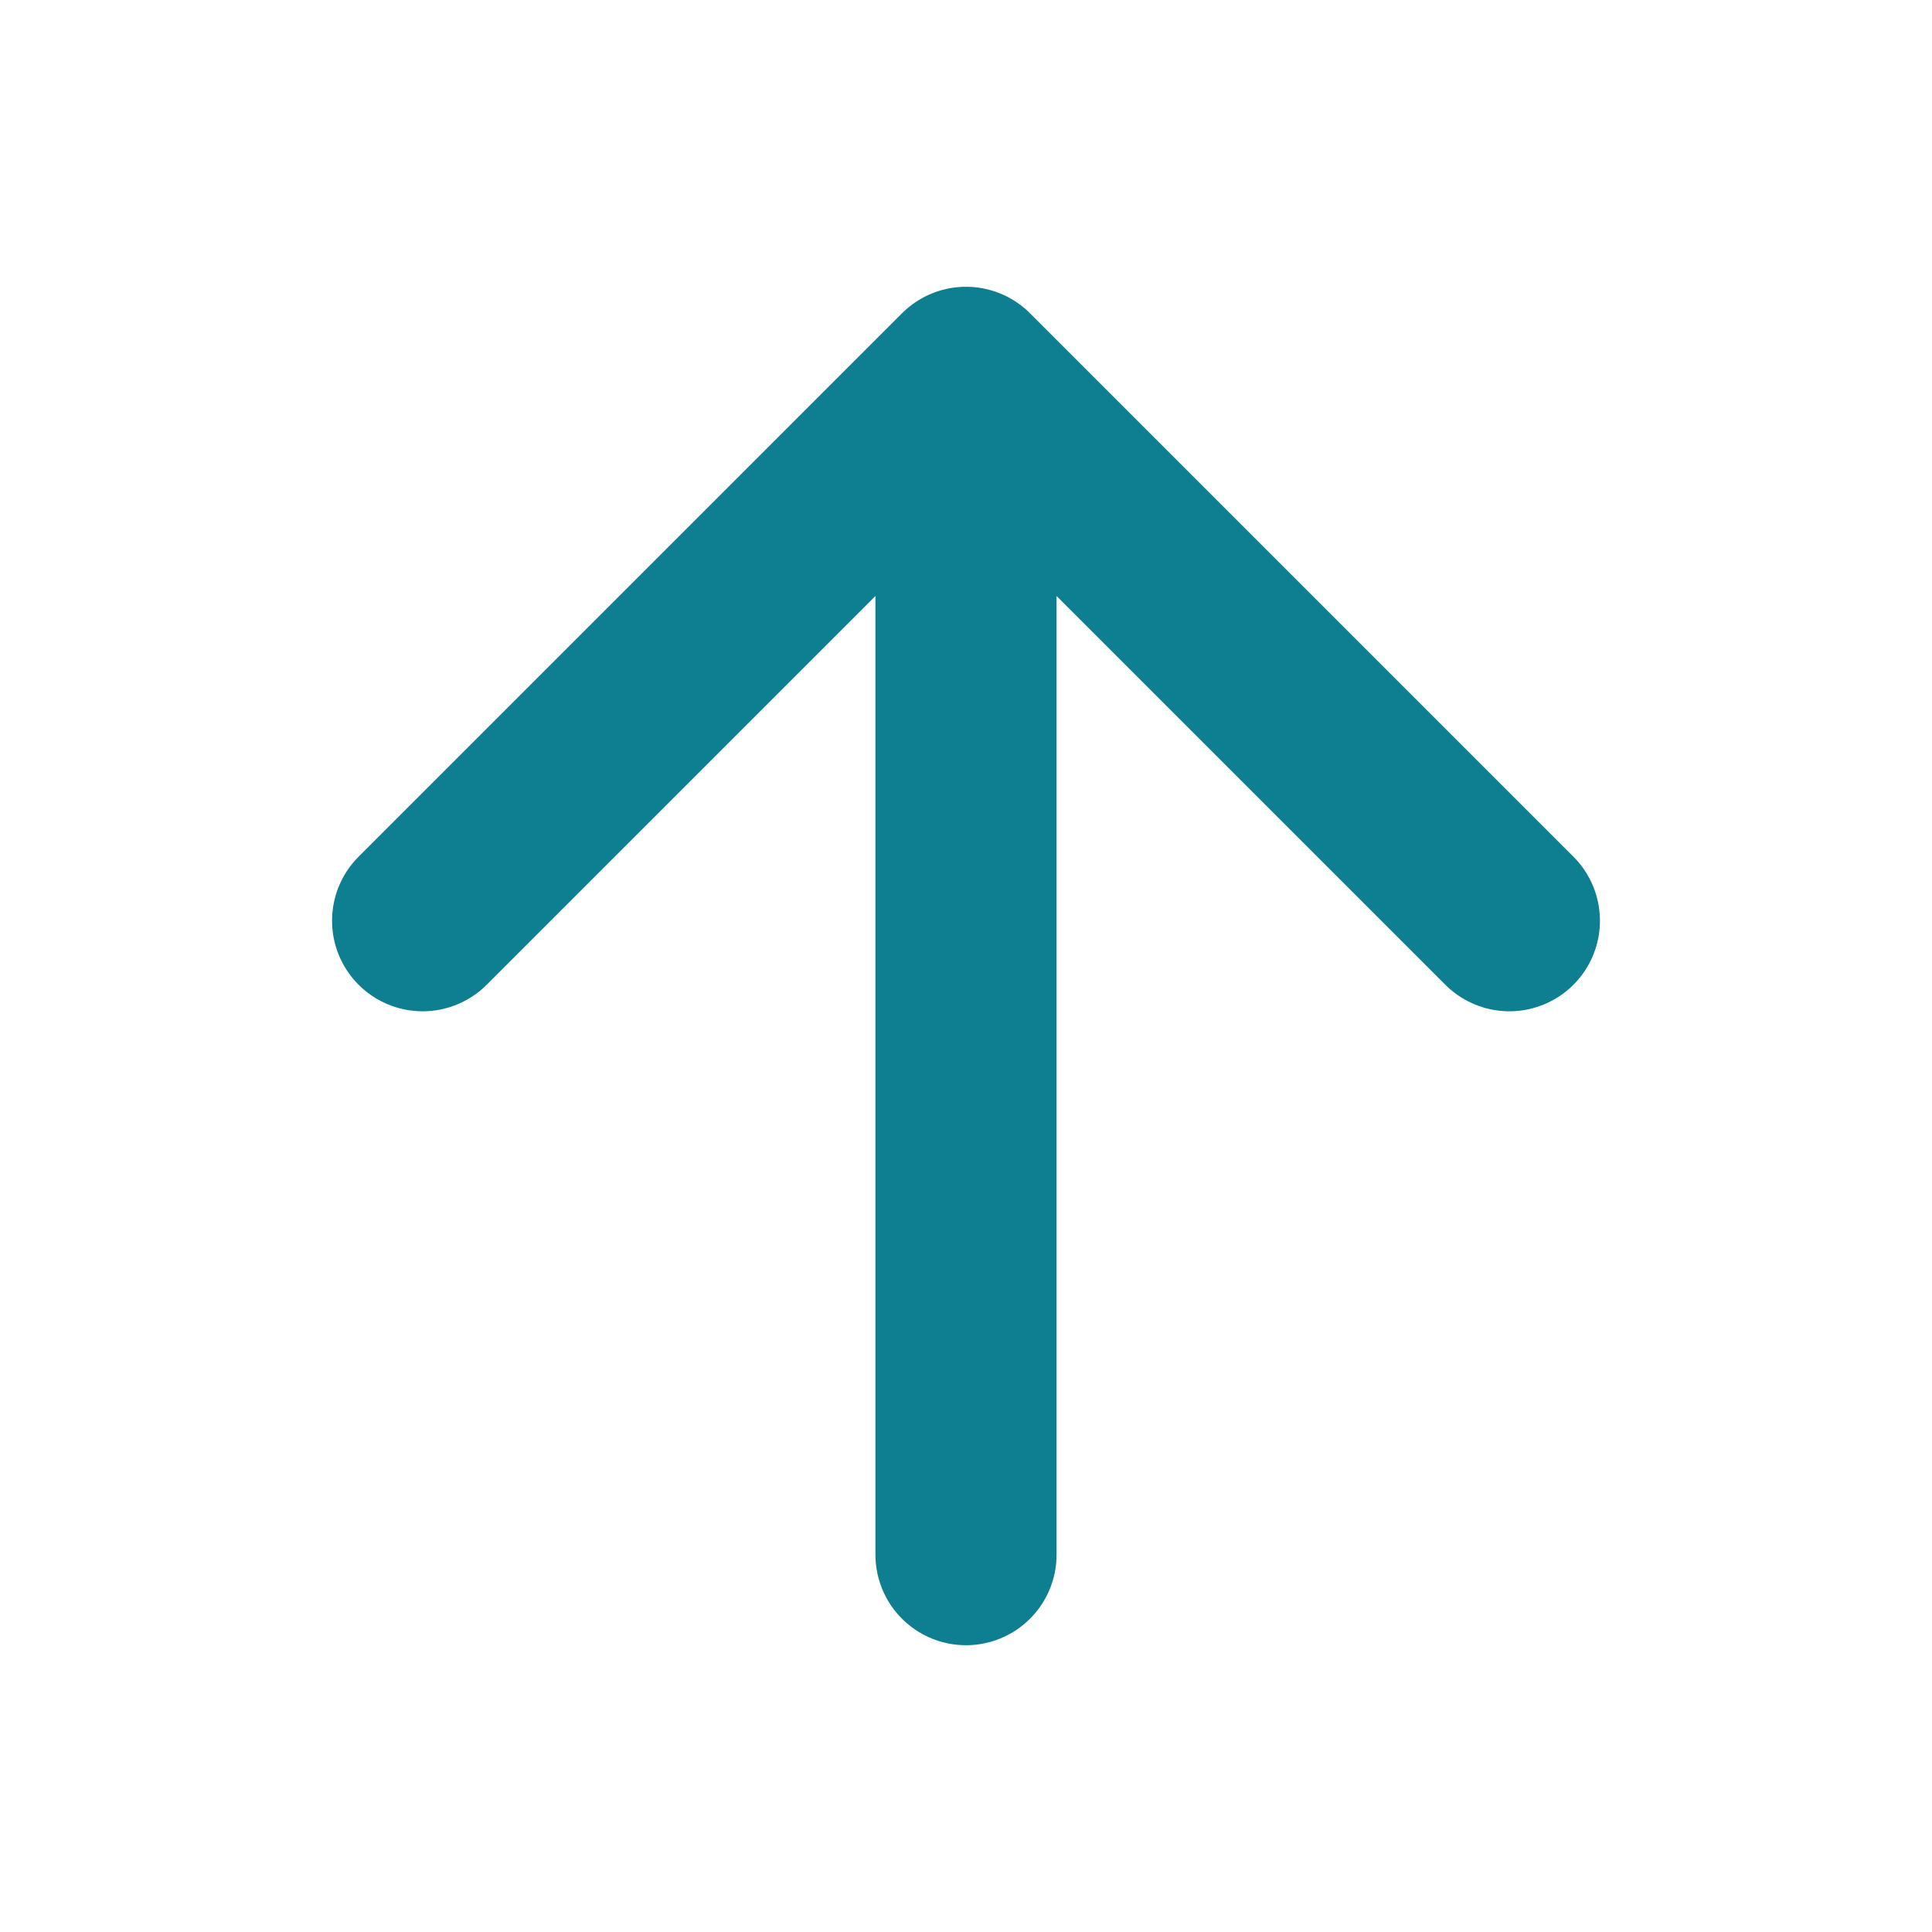
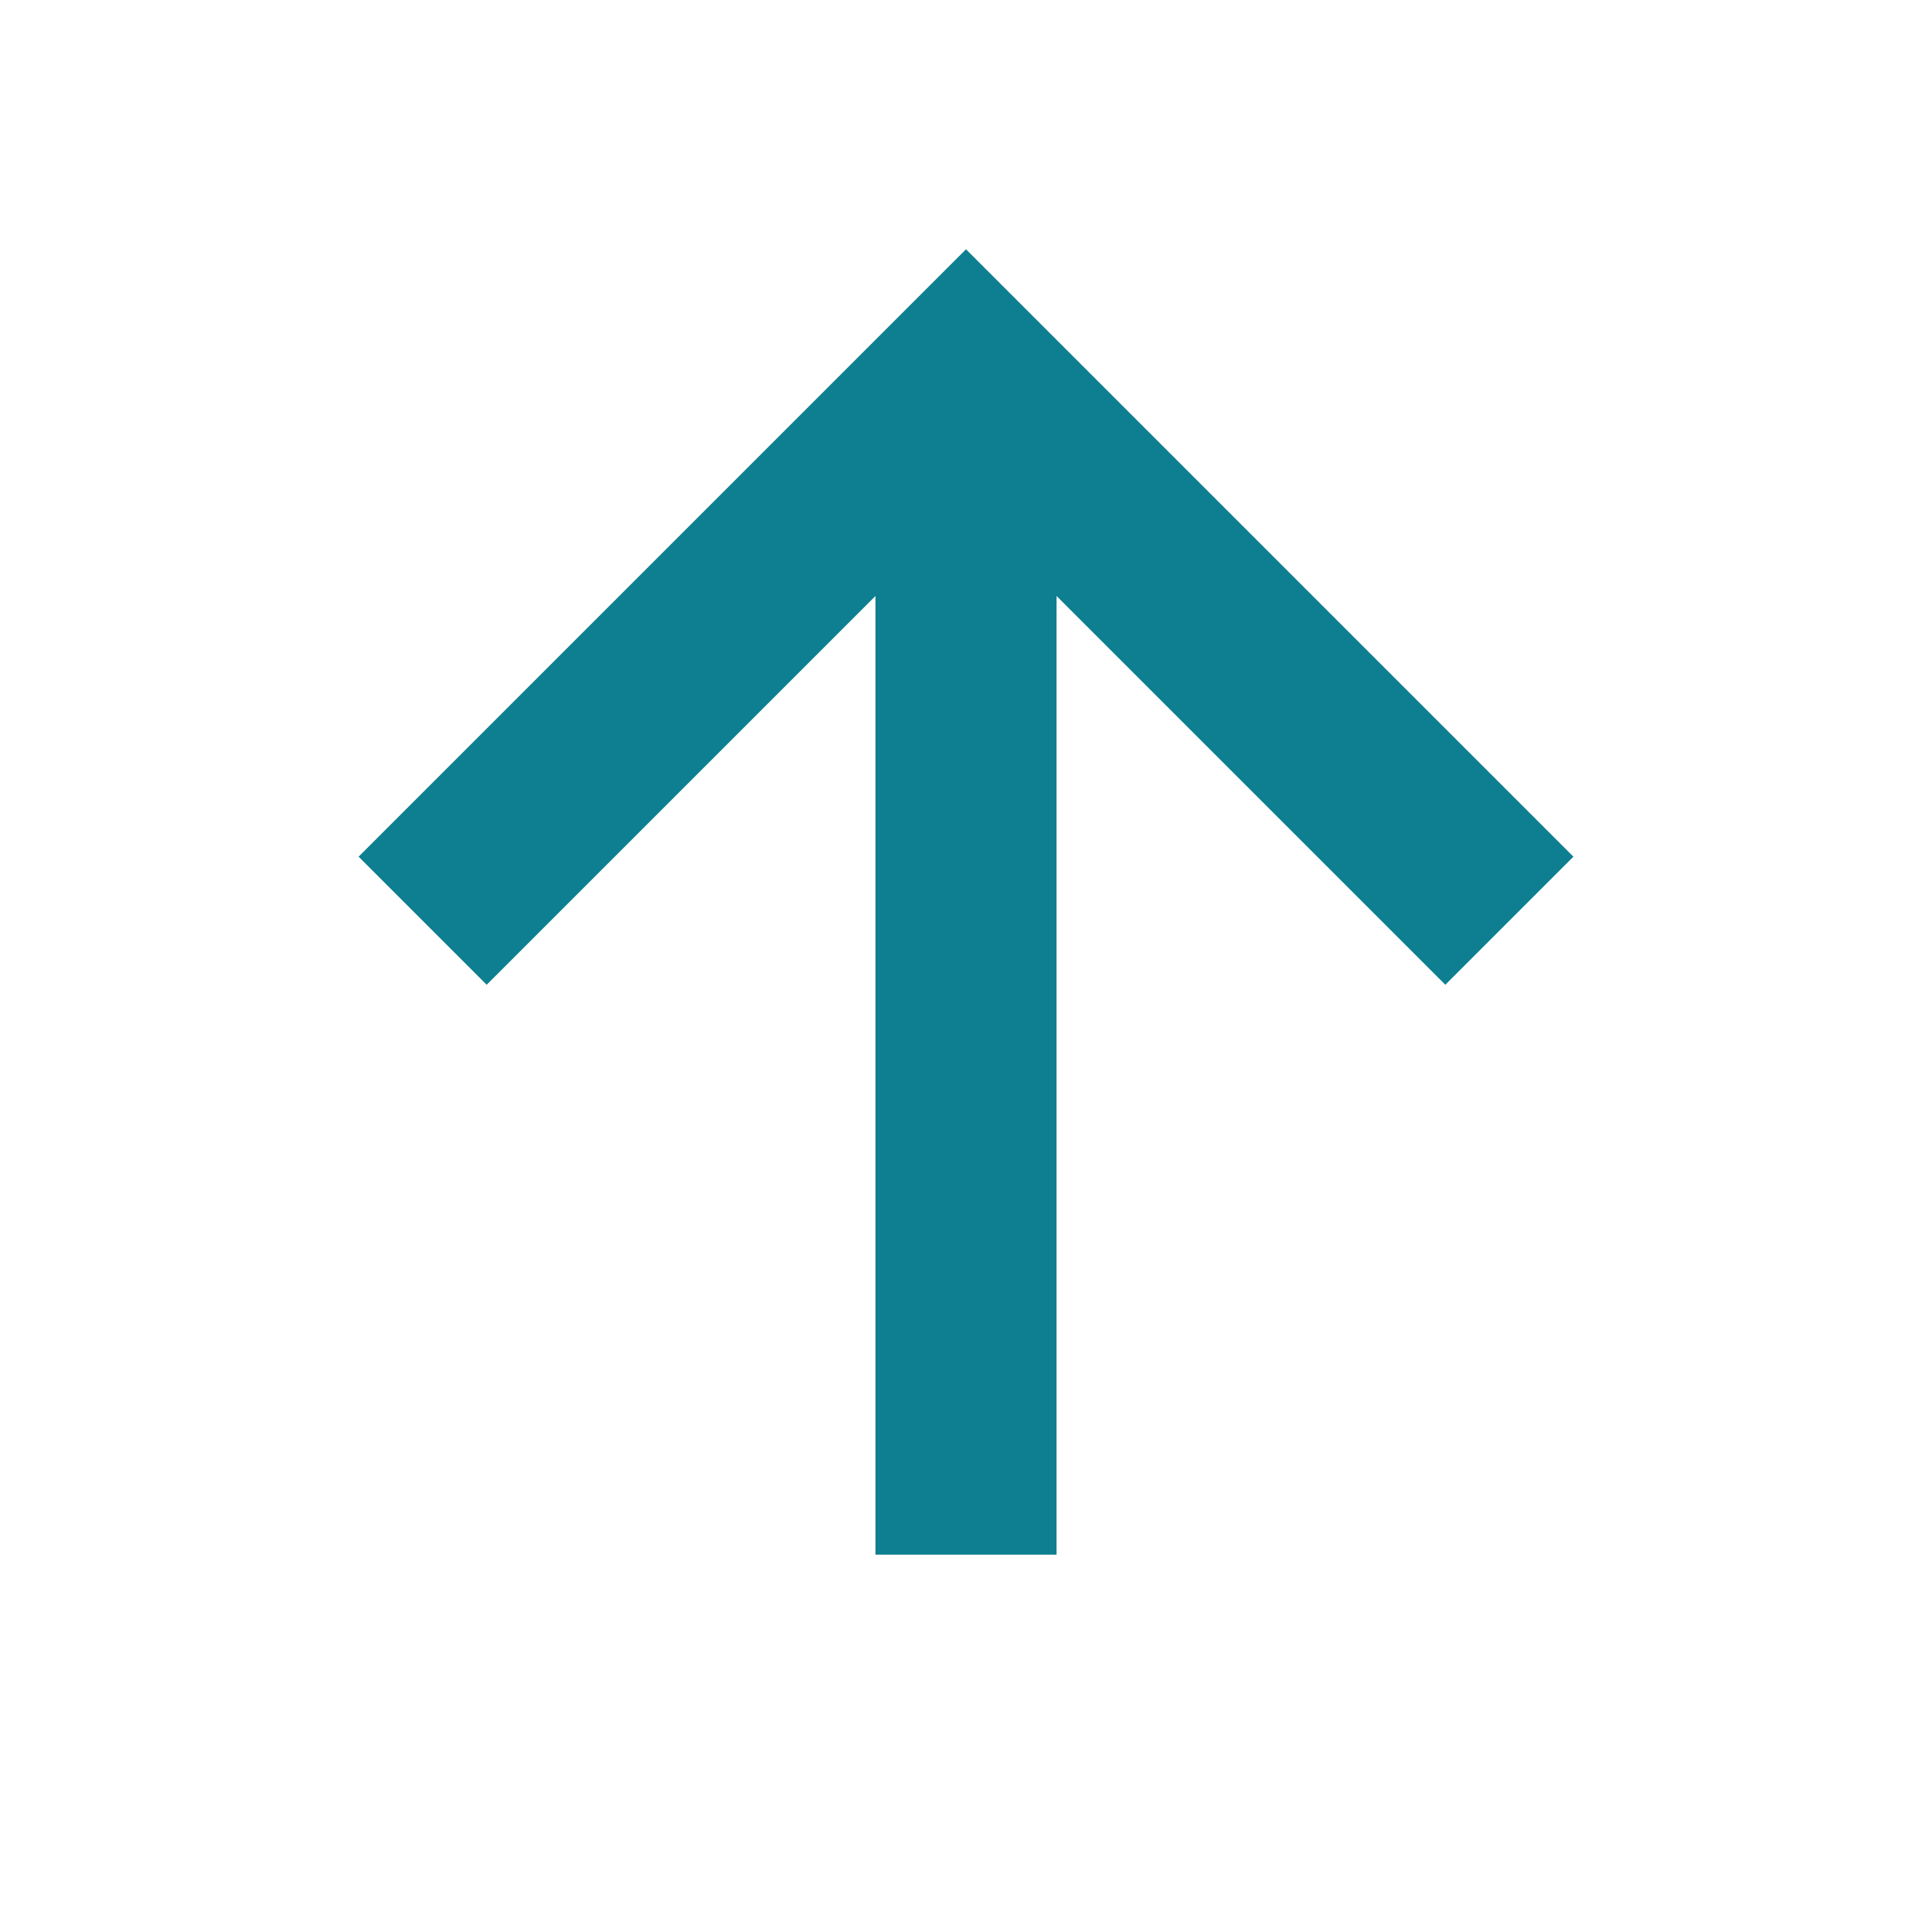
- <svg xmlns="http://www.w3.org/2000/svg" class="ionicon" viewBox="0 0 512 512">
-   <path fill="none" stroke="#0d7f90" stroke-linecap="round" stroke-linejoin="round" stroke-width="48" d="M112 244l144-144 144 144M256 120v292" />
+ <svg xmlns="http://www.w3.org/2000/svg" fill="none" stroke="#0d7f90" strokeLinecap="round" strokeLinejoin="round" viewBox="0 0 512 512">
+   <path stroke-width="48" d="M112 244l144-144 144 144M256 120v292" />
</svg>
